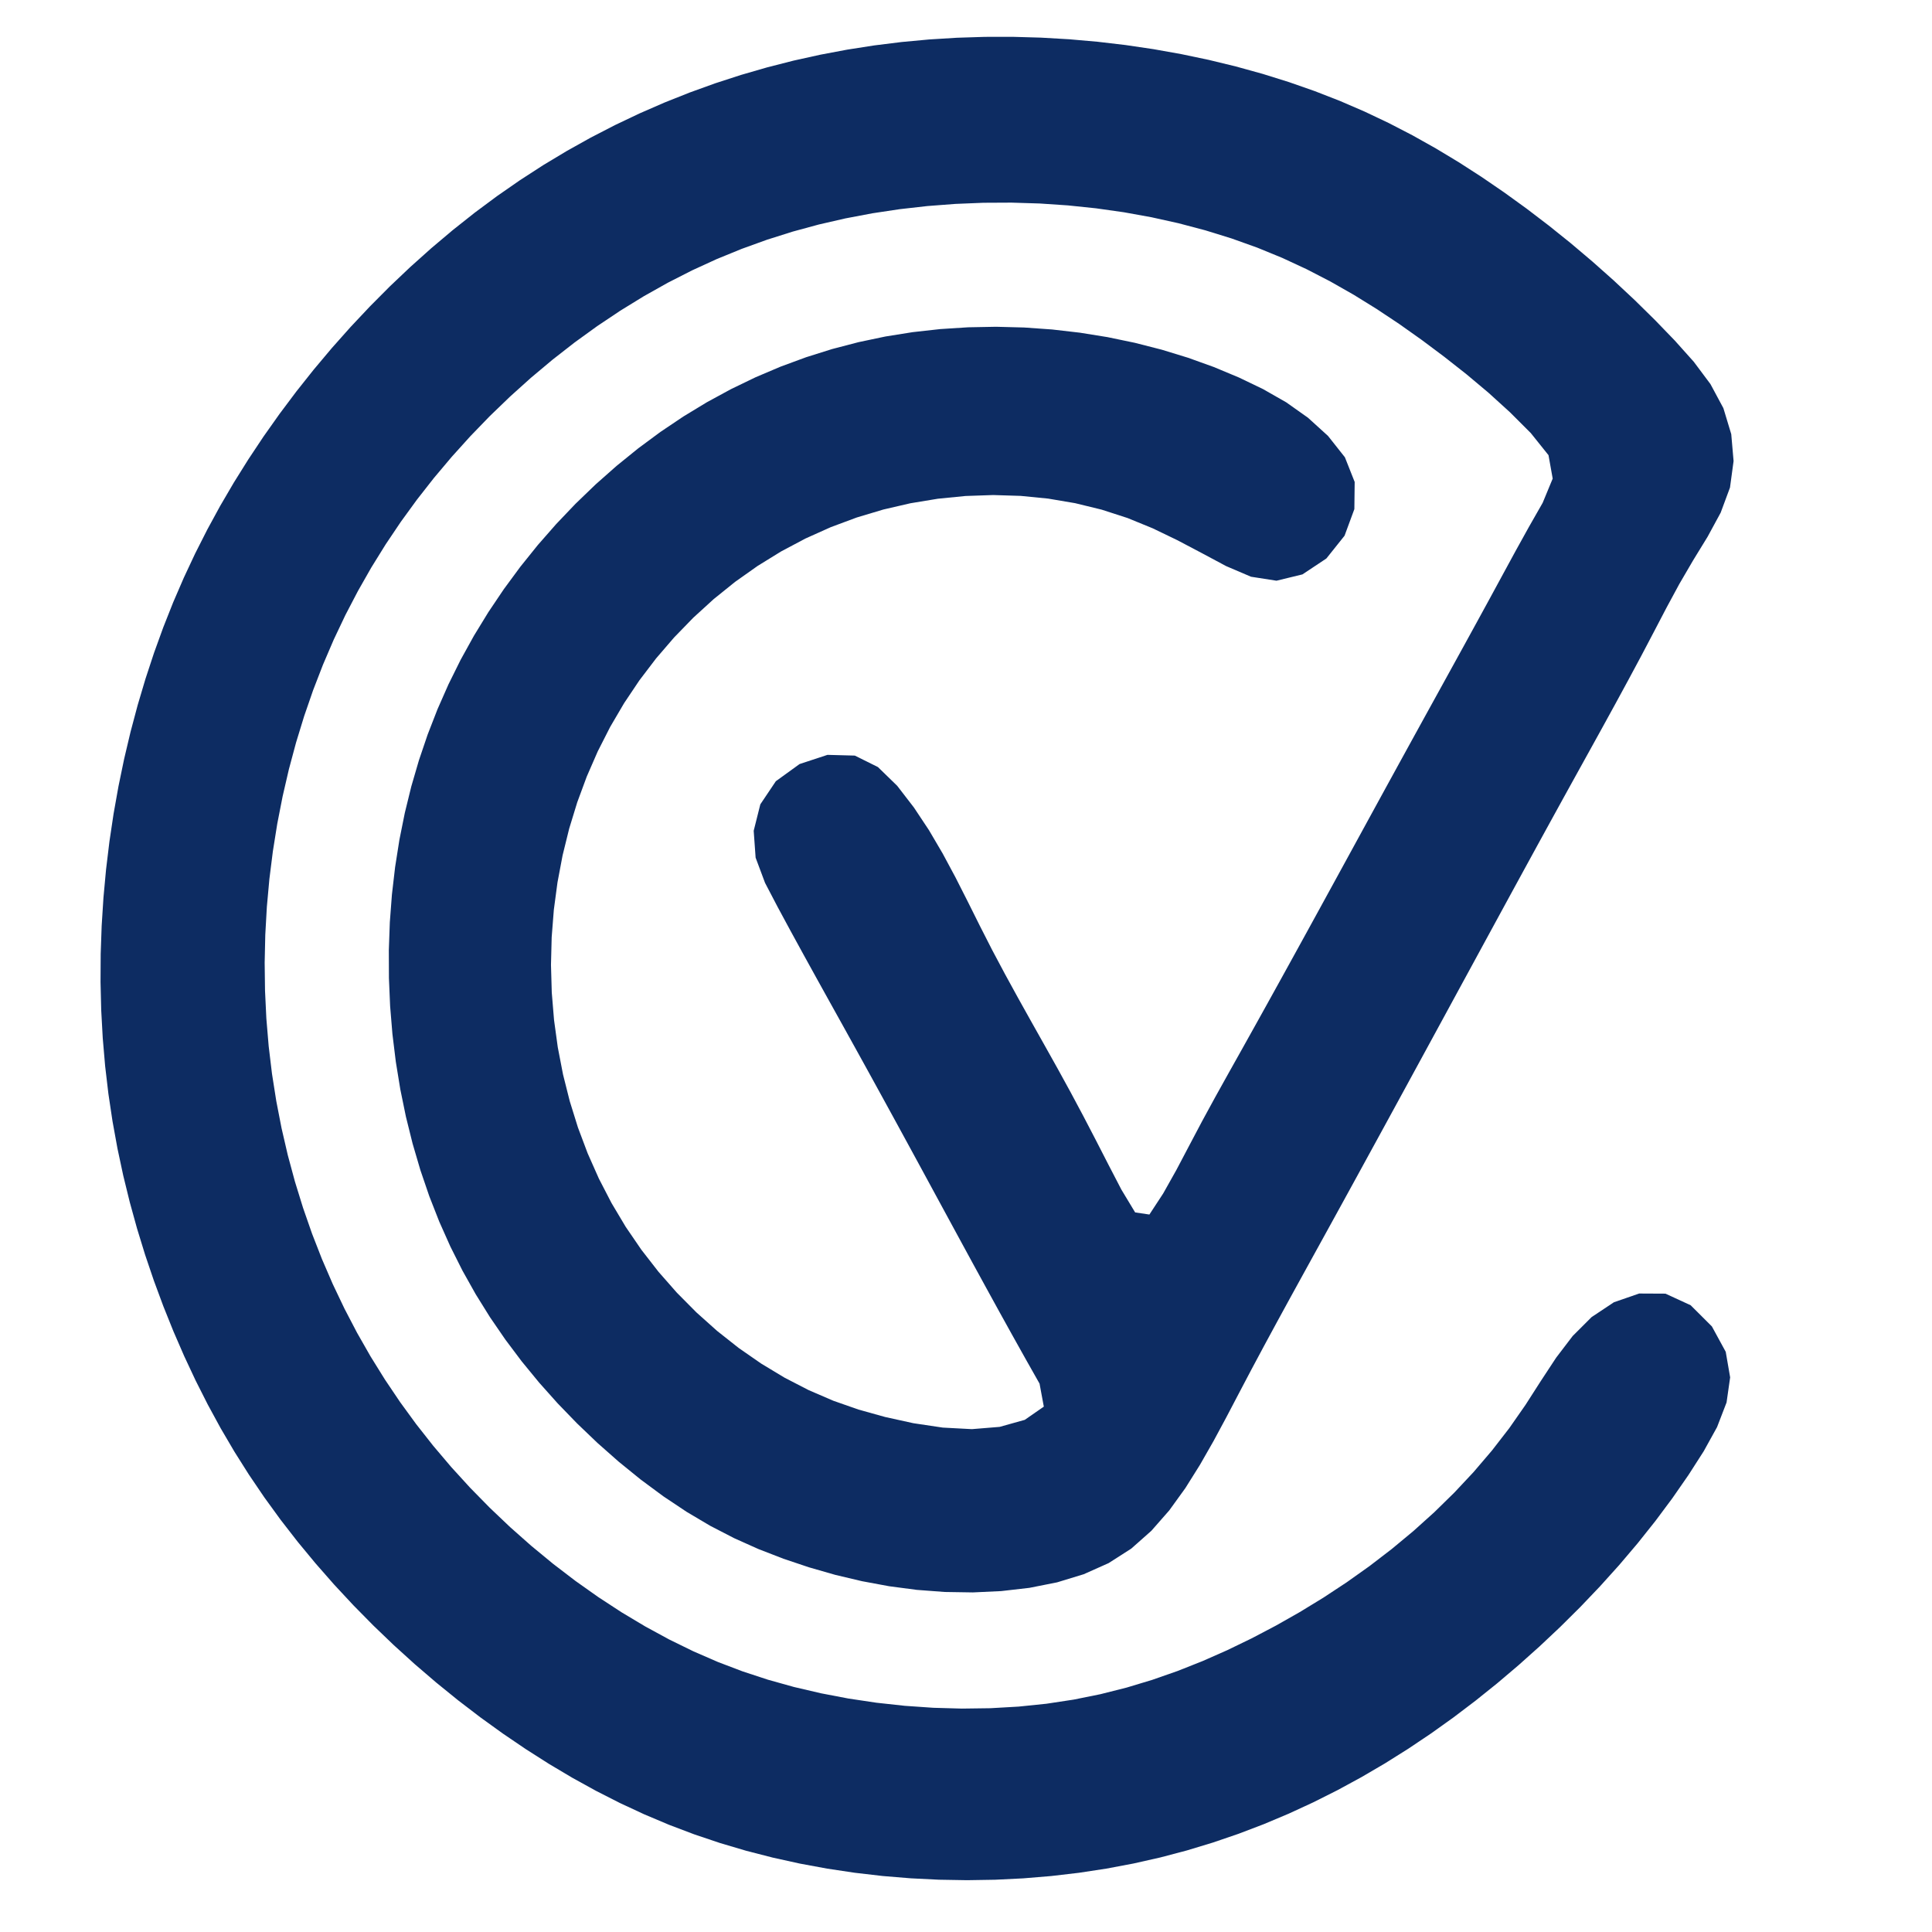
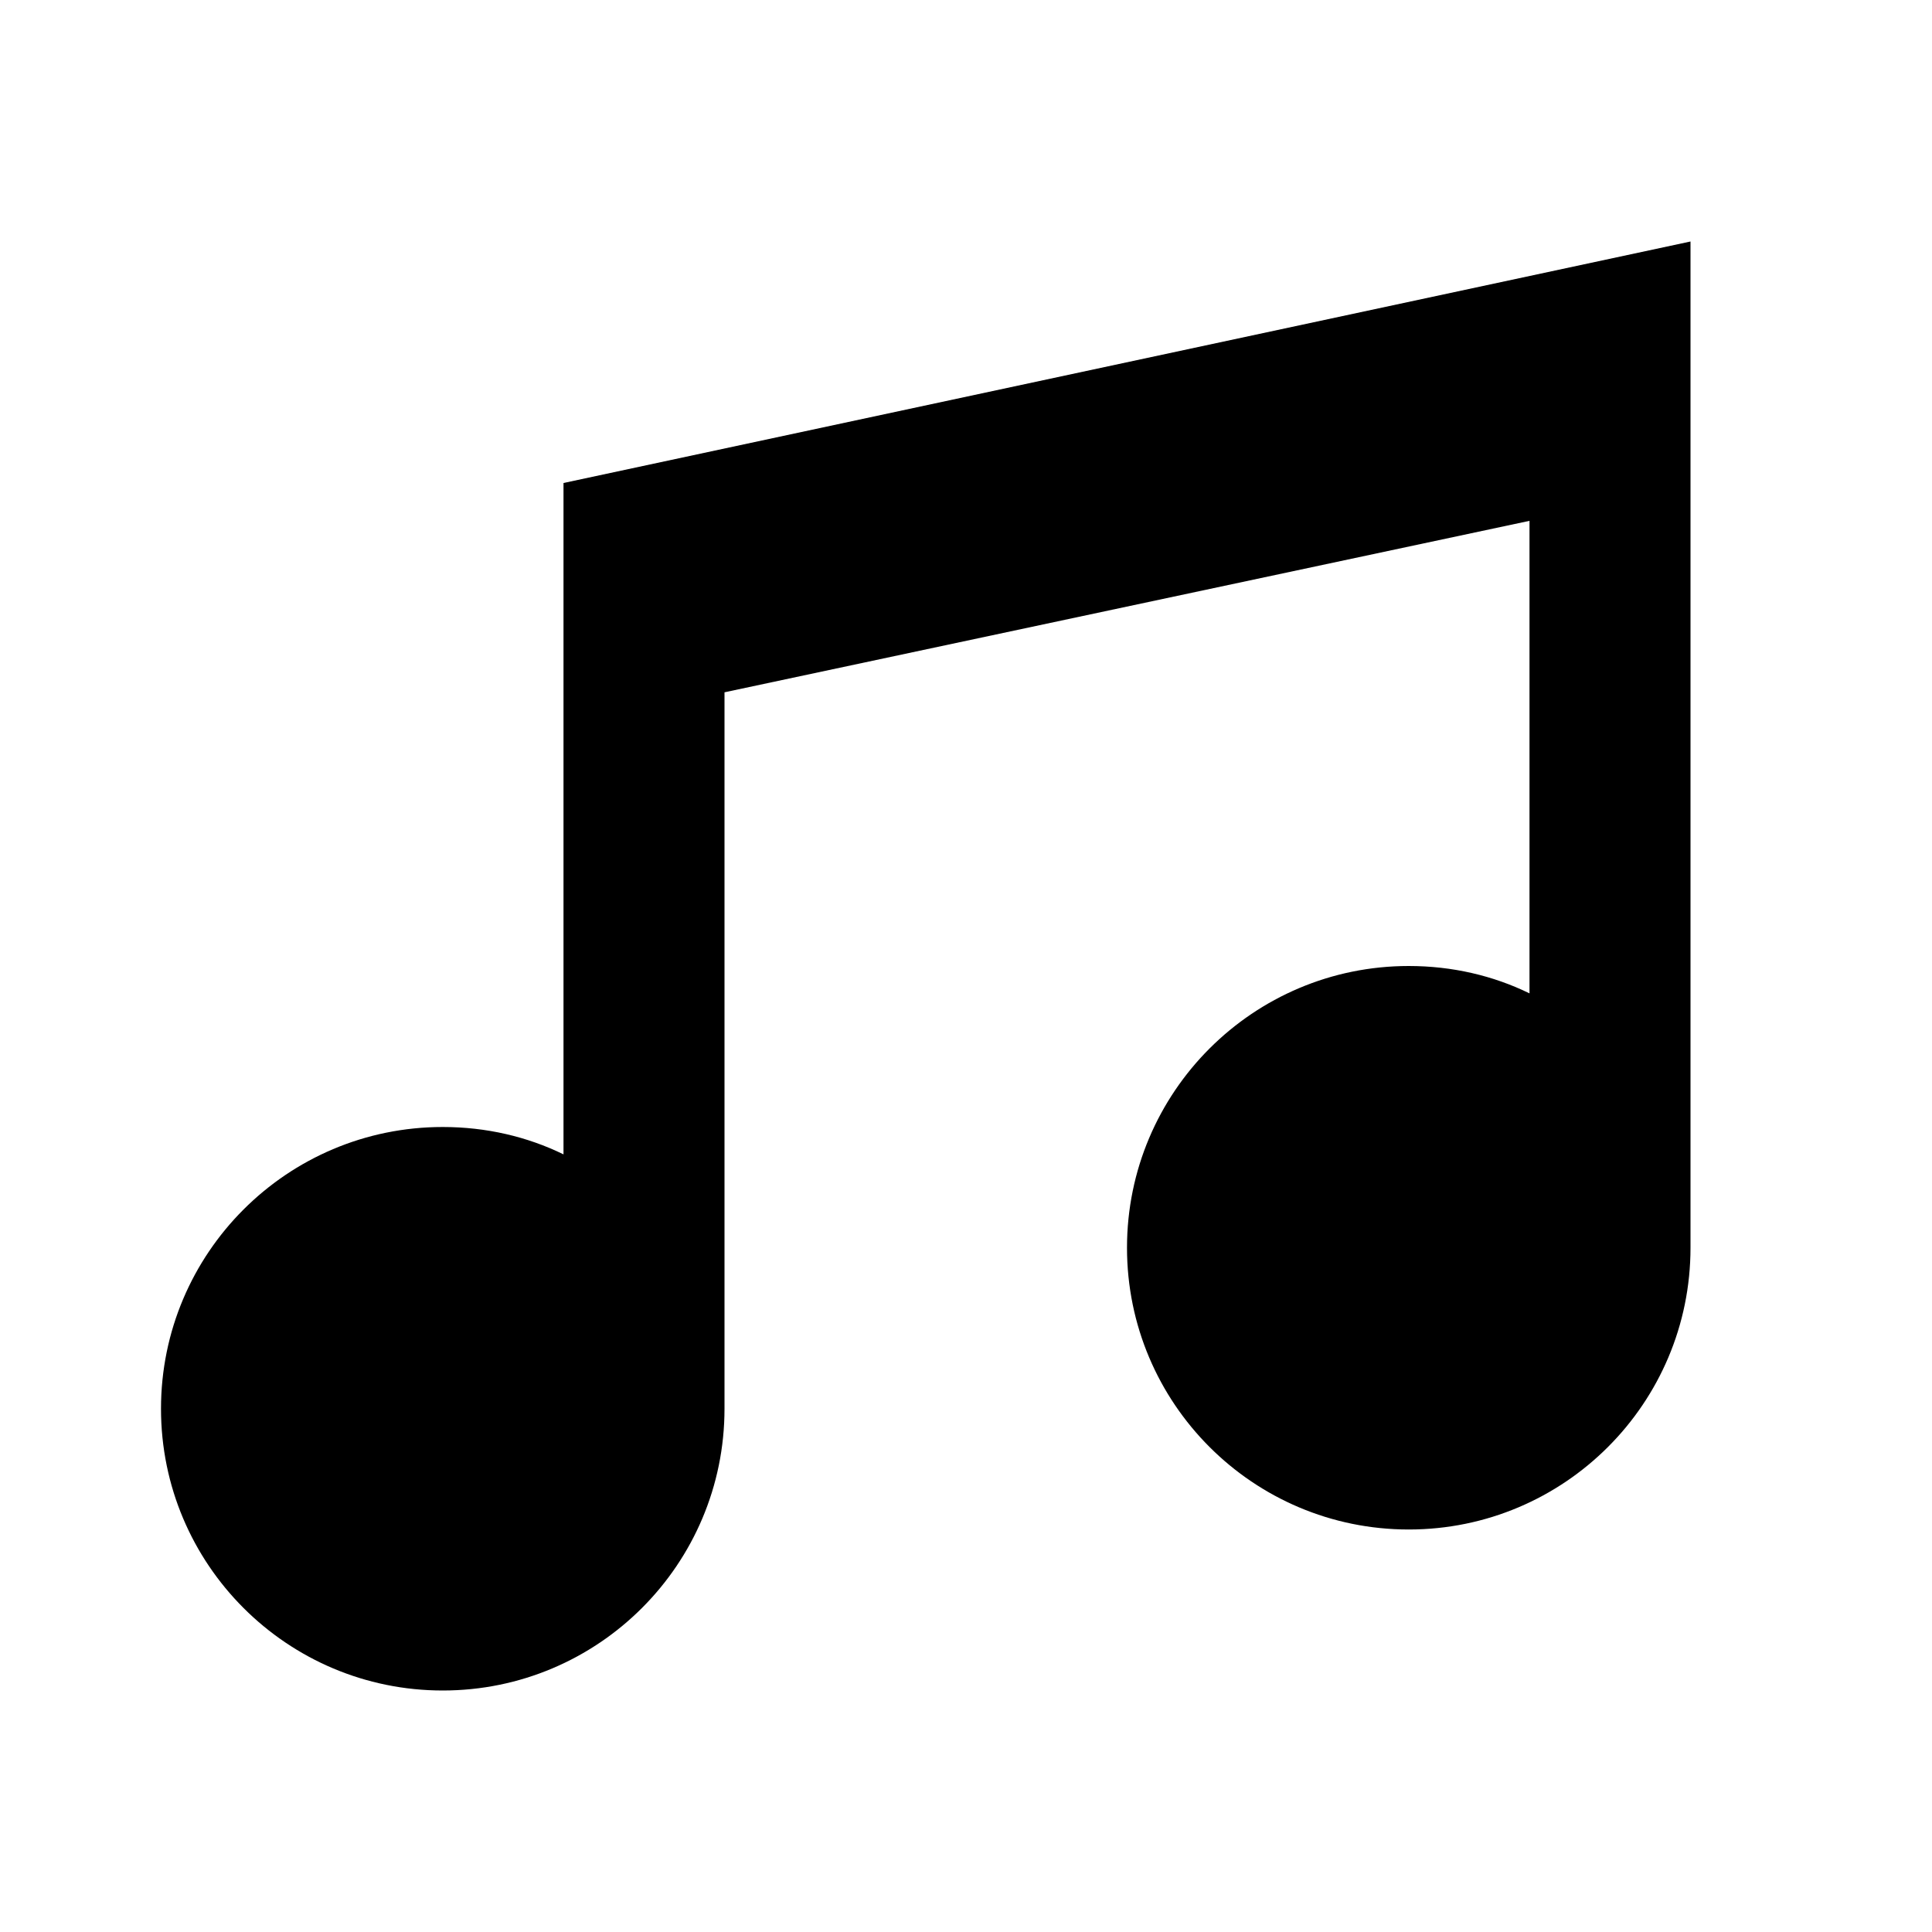
- <svg xmlns="http://www.w3.org/2000/svg" viewBox="0 0 1536 1536" width="1536" height="1536">
-   <path d="M 782.96,29.31 L 760.78,30.01 L 738.74,31.37 L 716.85,33.40 L 695.12,36.10 L 673.57,39.46 L 652.19,43.49 L 631.00,48.17 L 610.01,53.53 L 589.23,59.54 L 568.67,66.21 L 548.34,73.55 L 528.26,81.54 L 508.42,90.19 L 488.84,99.50 L 469.53,109.47 L 450.51,120.09 L 431.77,131.36 L 413.33,143.30 L 395.21,155.88 L 377.40,169.11 L 359.95,182.94 L 342.87,197.35 L 326.18,212.29 L 309.90,227.73 L 294.07,243.65 L 278.69,260.00 L 263.80,276.74 L 249.42,293.85 L 235.57,311.29 L 222.27,329.03 L 209.54,347.02 L 197.42,365.25 L 185.91,383.66 L 175.04,402.24 L 164.81,421.01 L 155.18,440.02 L 146.15,459.28 L 137.69,478.85 L 129.81,498.74 L 122.47,519.01 L 115.68,539.63 L 109.45,560.59 L 103.79,581.84 L 98.70,603.35 L 94.20,625.09 L 90.29,647.02 L 86.99,669.12 L 84.31,691.34 L 82.25,713.65 L 80.83,736.02 L 80.05,758.41 L 79.93,780.80 L 80.47,803.14 L 81.69,825.41 L 83.59,847.56 L 86.18,869.57 L 89.45,891.41 L 93.39,913.08 L 97.97,934.54 L 103.18,955.80 L 108.99,976.83 L 115.38,997.63 L 122.34,1018.17 L 129.84,1038.43 L 137.87,1058.42 L 146.42,1078.11 L 155.51,1097.52 L 165.17,1116.64 L 175.43,1135.49 L 186.33,1154.07 L 197.90,1172.39 L 210.15,1190.46 L 223.09,1208.27 L 236.68,1225.78 L 250.89,1242.96 L 265.66,1259.80 L 280.97,1276.25 L 296.77,1292.29 L 313.03,1307.89 L 329.71,1323.02 L 346.78,1337.66 L 364.18,1351.77 L 381.88,1365.32 L 399.85,1378.28 L 418.05,1390.63 L 436.43,1402.34 L 455.00,1413.38 L 473.79,1423.75 L 492.83,1433.44 L 512.17,1442.44 L 531.85,1450.75 L 551.90,1458.35 L 572.36,1465.24 L 593.22,1471.42 L 614.42,1476.87 L 635.93,1481.61 L 657.70,1485.63 L 679.68,1488.92 L 701.83,1491.49 L 724.10,1493.32 L 746.45,1494.43 L 768.83,1494.81 L 791.19,1494.45 L 813.49,1493.35 L 835.69,1491.51 L 857.73,1488.93 L 879.58,1485.61 L 901.18,1481.54 L 922.50,1476.73 L 943.53,1471.18 L 964.25,1464.90 L 984.68,1457.92 L 1004.82,1450.24 L 1024.66,1441.88 L 1044.22,1432.85 L 1063.48,1423.17 L 1082.45,1412.85 L 1101.14,1401.91 L 1119.54,1390.35 L 1137.65,1378.20 L 1155.48,1365.46 L 1173.02,1352.16 L 1190.29,1338.30 L 1207.27,1323.89 L 1223.97,1308.96 L 1240.37,1293.52 L 1256.42,1277.59 L 1272.06,1261.18 L 1287.25,1244.32 L 1301.93,1227.02 L 1316.05,1209.29 L 1329.55,1191.17 L 1342.39,1172.67 L 1354.49,1153.80 L 1365.12,1134.58 L 1372.67,1114.99 L 1375.52,1095.05 L 1372.01,1074.74 L 1360.99,1054.53 L 1344.12,1037.71 L 1324.10,1028.49 L 1303.19,1028.39 L 1283.08,1035.35 L 1265.37,1047.13 L 1250.35,1062.14 L 1237.18,1079.41 L 1224.96,1098.00 L 1212.81,1116.94 L 1199.93,1135.41 L 1186.18,1153.17 L 1171.62,1170.23 L 1156.31,1186.59 L 1140.31,1202.26 L 1123.69,1217.23 L 1106.50,1231.50 L 1088.81,1245.08 L 1070.69,1257.96 L 1052.19,1270.15 L 1033.38,1281.64 L 1014.32,1292.45 L 995.08,1302.56 L 975.67,1311.96 L 956.06,1320.62 L 936.22,1328.49 L 916.09,1335.53 L 895.64,1341.70 L 874.82,1346.95 L 853.59,1351.24 L 831.91,1354.53 L 809.80,1356.80 L 787.36,1358.08 L 764.71,1358.38 L 741.98,1357.74 L 719.29,1356.17 L 696.75,1353.71 L 674.49,1350.38 L 652.62,1346.20 L 631.26,1341.21 L 610.54,1335.42 L 590.41,1328.81 L 570.71,1321.31 L 551.30,1312.87 L 532.05,1303.45 L 512.99,1293.08 L 494.16,1281.82 L 475.64,1269.72 L 457.46,1256.85 L 439.68,1243.25 L 422.36,1228.97 L 405.55,1214.09 L 389.30,1198.64 L 373.66,1182.69 L 358.70,1166.29 L 344.45,1149.48 L 330.91,1132.28 L 318.08,1114.68 L 305.97,1096.69 L 294.56,1078.32 L 283.86,1059.57 L 273.87,1040.43 L 264.57,1020.92 L 255.98,1001.04 L 248.09,980.82 L 240.93,960.27 L 234.49,939.43 L 228.79,918.32 L 223.85,896.97 L 219.66,875.41 L 216.24,853.66 L 213.61,831.75 L 211.76,809.71 L 210.70,787.57 L 210.42,765.37 L 210.91,743.16 L 212.16,720.96 L 214.17,698.83 L 216.94,676.78 L 220.44,654.88 L 224.69,633.14 L 229.67,611.62 L 235.38,590.34 L 241.81,569.36 L 248.95,548.70 L 256.80,528.40 L 265.34,508.50 L 274.59,489.01 L 284.55,469.91 L 295.20,451.20 L 306.57,432.86 L 318.64,414.90 L 331.43,397.31 L 344.93,380.07 L 359.13,363.21 L 373.98,346.76 L 389.46,330.76 L 405.53,315.28 L 422.13,300.34 L 439.24,286.00 L 456.81,272.29 L 474.81,259.27 L 493.19,246.98 L 511.92,235.47 L 530.95,224.78 L 550.26,214.94 L 569.83,205.97 L 589.68,197.86 L 609.82,190.58 L 630.26,184.12 L 651.02,178.48 L 672.10,173.64 L 693.52,169.58 L 715.26,166.31 L 737.27,163.82 L 759.47,162.12 L 781.81,161.21 L 804.24,161.10 L 826.68,161.79 L 849.07,163.30 L 871.37,165.62 L 893.50,168.75 L 915.40,172.71 L 937.02,177.50 L 958.29,183.12 L 979.15,189.58 L 999.55,196.88 L 1019.42,205.03 L 1038.77,214.01 L 1057.68,223.79 L 1076.22,234.34 L 1094.46,245.63 L 1112.48,257.61 L 1130.34,270.27 L 1148.12,283.57 L 1165.84,297.51 L 1183.34,312.19 L 1200.46,327.75 L 1217.01,344.28 L 1231.11,361.88 L 1234.44,380.50 L 1226.47,399.76 L 1215.48,419.02 L 1204.94,438.05 L 1194.67,456.94 L 1184.43,475.80 L 1174.13,494.65 L 1163.79,513.51 L 1153.40,532.38 L 1143.00,551.25 L 1132.59,570.14 L 1122.19,589.04 L 1111.80,607.96 L 1101.42,626.89 L 1091.06,645.83 L 1080.70,664.78 L 1070.35,683.72 L 1059.99,702.66 L 1049.63,721.58 L 1039.26,740.49 L 1028.88,759.37 L 1018.48,778.23 L 1008.07,797.05 L 997.63,815.84 L 987.17,834.59 L 976.68,853.31 L 966.21,872.12 L 955.82,891.19 L 945.54,910.64 L 935.28,930.12 L 924.79,948.81 L 913.81,965.59 L 902.48,963.92 L 891.54,945.78 L 881.17,925.81 L 871.15,906.28 L 861.24,887.24 L 851.20,868.44 L 840.91,849.68 L 830.42,830.93 L 819.85,812.13 L 809.32,793.27 L 798.93,774.31 L 788.78,755.23 L 778.98,736.00 L 769.36,716.71 L 759.62,697.51 L 749.45,678.56 L 738.55,660.00 L 726.60,642.00 L 713.29,624.73 L 697.98,609.83 L 679.61,600.72 L 657.87,600.14 L 635.69,607.44 L 616.82,621.09 L 604.48,639.48 L 599.21,660.49 L 600.74,681.87 L 608.23,701.90 L 618.27,721.10 L 628.55,740.15 L 638.92,759.10 L 649.34,777.98 L 659.79,796.82 L 670.25,815.64 L 680.69,834.48 L 691.10,853.34 L 701.48,872.24 L 711.83,891.15 L 722.16,910.09 L 732.47,929.04 L 742.76,948.00 L 753.05,966.96 L 763.34,985.90 L 773.64,1004.83 L 783.97,1023.71 L 794.32,1042.55 L 804.72,1061.32 L 815.23,1080.13 L 826.48,1100.04 L 829.87,1118.31 L 814.73,1128.82 L 794.75,1134.41 L 772.69,1136.21 L 749.51,1134.98 L 726.18,1131.50 L 703.65,1126.54 L 682.56,1120.66 L 662.49,1113.63 L 642.90,1105.18 L 623.79,1095.32 L 605.23,1084.13 L 587.30,1071.69 L 570.08,1058.08 L 553.66,1043.39 L 538.10,1027.70 L 523.50,1011.08 L 509.93,993.62 L 497.47,975.40 L 486.20,956.50 L 476.11,936.99 L 467.21,916.94 L 459.49,896.41 L 452.97,875.48 L 447.62,854.20 L 443.46,832.66 L 440.48,810.92 L 438.67,789.04 L 438.05,767.09 L 438.60,745.15 L 440.32,723.28 L 443.22,701.55 L 447.28,680.02 L 452.52,658.77 L 458.92,637.87 L 466.50,617.37 L 475.23,597.35 L 485.13,577.88 L 496.19,559.03 L 508.37,540.86 L 521.63,523.44 L 535.92,506.83 L 551.18,491.11 L 567.37,476.34 L 584.44,462.59 L 602.34,449.93 L 621.01,438.41 L 640.41,428.12 L 660.49,419.11 L 681.16,411.42 L 702.32,405.08 L 723.85,400.10 L 745.64,396.51 L 767.59,394.33 L 789.59,393.57 L 811.52,394.25 L 833.28,396.40 L 854.76,400.04 L 875.84,405.18 L 896.42,411.84 L 916.42,420.02 L 935.96,429.44 L 955.34,439.65 L 974.81,450.07 L 994.59,458.52 L 1014.85,461.68 L 1035.51,456.66 L 1054.52,444.00 L 1068.96,425.91 L 1076.76,404.76 L 1077.01,383.18 L 1069.24,363.55 L 1055.80,346.56 L 1039.90,332.12 L 1022.60,319.87 L 1004.17,309.35 L 984.90,300.09 L 964.99,291.78 L 944.52,284.42 L 923.57,278.00 L 902.21,272.54 L 880.52,268.03 L 858.57,264.50 L 836.43,261.94 L 814.19,260.37 L 791.91,259.79 L 769.67,260.21 L 747.54,261.63 L 725.61,264.07 L 703.93,267.53 L 682.58,272.02 L 661.55,277.51 L 640.88,284.01 L 620.57,291.50 L 600.65,299.96 L 581.12,309.40 L 562.00,319.79 L 543.31,331.13 L 525.08,343.38 L 507.35,356.50 L 490.16,370.43 L 473.54,385.13 L 457.54,400.54 L 442.21,416.63 L 427.56,433.34 L 413.66,450.63 L 400.54,468.44 L 388.23,486.74 L 376.78,505.46 L 366.22,524.56 L 356.58,544.02 L 347.84,563.83 L 340.00,583.97 L 333.06,604.44 L 327.00,625.22 L 321.83,646.30 L 317.54,667.67 L 314.13,689.32 L 311.59,711.20 L 309.92,733.26 L 309.13,755.43 L 309.21,777.66 L 310.16,799.90 L 311.99,822.08 L 314.69,844.16 L 318.26,866.08 L 322.71,887.77 L 328.03,909.19 L 334.22,930.28 L 341.28,950.97 L 349.22,971.22 L 358.03,990.98 L 367.70,1010.23 L 378.22,1028.99 L 389.59,1047.26 L 401.80,1065.05 L 414.82,1082.38 L 428.66,1099.24 L 443.30,1115.65 L 458.74,1131.62 L 474.95,1147.13 L 491.86,1162.07 L 509.38,1176.29 L 527.41,1189.63 L 545.86,1201.94 L 564.64,1213.06 L 583.68,1222.90 L 603.04,1231.57 L 622.84,1239.24 L 643.16,1246.06 L 664.00,1252.05 L 685.28,1257.09 L 706.94,1261.11 L 728.90,1264.00 L 751.10,1265.67 L 773.47,1266.02 L 795.93,1264.97 L 818.38,1262.39 L 840.42,1258.02 L 861.58,1251.56 L 881.39,1242.72 L 899.38,1231.20 L 915.36,1217.04 L 929.60,1200.81 L 942.39,1183.11 L 954.02,1164.55 L 964.79,1145.69 L 975.01,1126.71 L 984.98,1107.69 L 994.99,1088.68 L 1005.13,1069.72 L 1015.39,1050.78 L 1025.72,1031.87 L 1036.11,1012.97 L 1046.52,994.07 L 1056.93,975.17 L 1067.32,956.27 L 1077.69,937.36 L 1088.04,918.44 L 1098.39,899.52 L 1108.72,880.60 L 1119.04,861.67 L 1129.35,842.75 L 1139.65,823.82 L 1149.95,804.89 L 1160.24,785.96 L 1170.54,767.04 L 1180.83,748.11 L 1191.13,729.19 L 1201.43,710.27 L 1211.75,691.36 L 1222.09,672.45 L 1232.46,653.54 L 1242.86,634.63 L 1253.30,615.73 L 1263.76,596.83 L 1274.20,577.92 L 1284.58,559.00 L 1294.86,540.07 L 1305.02,521.13 L 1314.99,502.16 L 1324.90,483.19 L 1335.12,464.28 L 1346.09,445.48 L 1357.60,426.72 L 1367.99,407.58 L 1375.40,387.61 L 1378.25,366.56 L 1376.40,345.17 L 1370.14,324.49 L 1359.87,305.37 L 1346.61,287.62 L 1331.55,270.79 L 1315.76,254.44 L 1299.54,238.49 L 1282.94,222.97 L 1266.01,207.92 L 1248.79,193.35 L 1231.32,179.32 L 1213.65,165.83 L 1195.82,152.94 L 1177.87,140.65 L 1159.79,129.00 L 1141.52,117.99 L 1123.00,107.60 L 1104.18,97.86 L 1084.99,88.75 L 1065.38,80.28 L 1045.30,72.45 L 1024.76,65.27 L 1003.83,58.73 L 982.54,52.84 L 960.94,47.60 L 939.08,43.01 L 917.02,39.08 L 894.80,35.80 L 872.46,33.18 L 850.06,31.22 L 827.64,29.92 L 805.26,29.28 Z" fill="#0D2C62" fill-rule="evenodd" />
+ <svg xmlns="http://www.w3.org/2000/svg" viewBox="0 0 24 24" width="1024" height="1024">
+   <path d="M21,3V15.5A3.5,3.5 0 0,1 17.5,19A3.5,3.5 0 0,1 14,15.5A3.5,3.5 0 0,1 17.5,12C18.04,12 18.55,12.12 19,12.34V6.47L9,8.6V17.5A3.5,3.5 0 0,1 5.5,21A3.5,3.5 0 0,1 2,17.5A3.5,3.5 0 0,1 5.5,14C6.04,14 6.55,14.12 7,14.34V6L21,3Z" fill="#000000" />
</svg>
